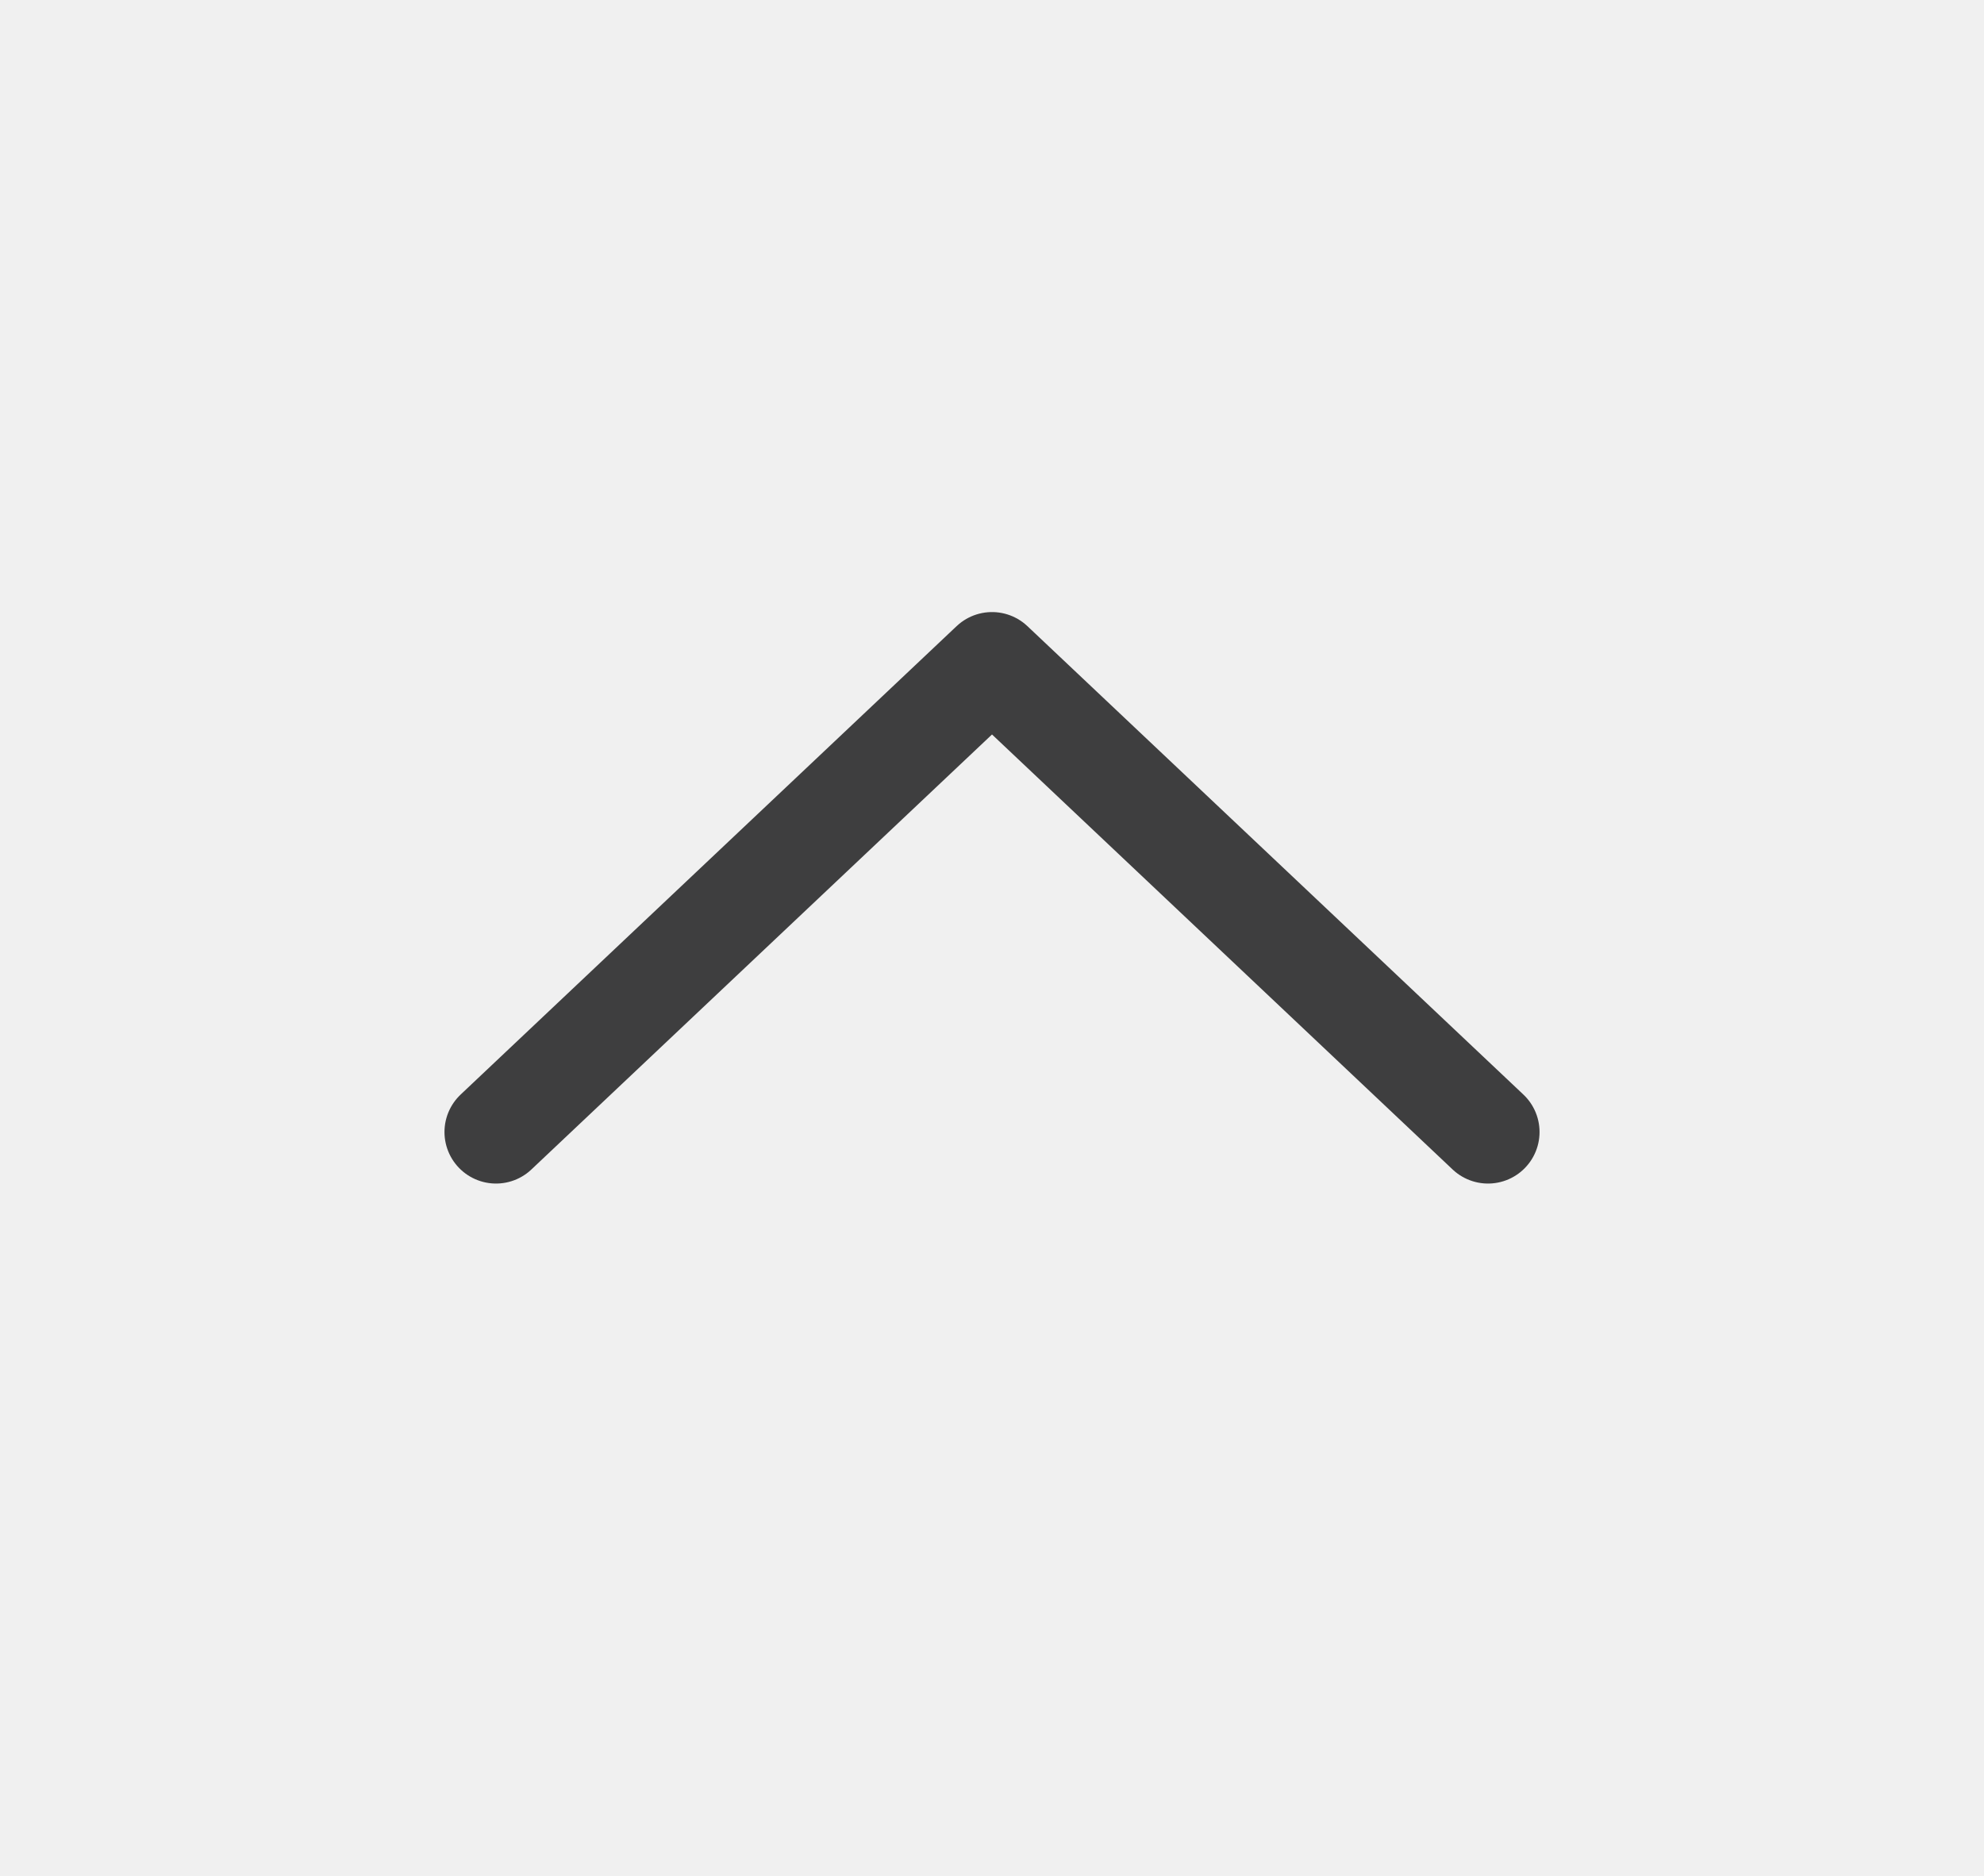
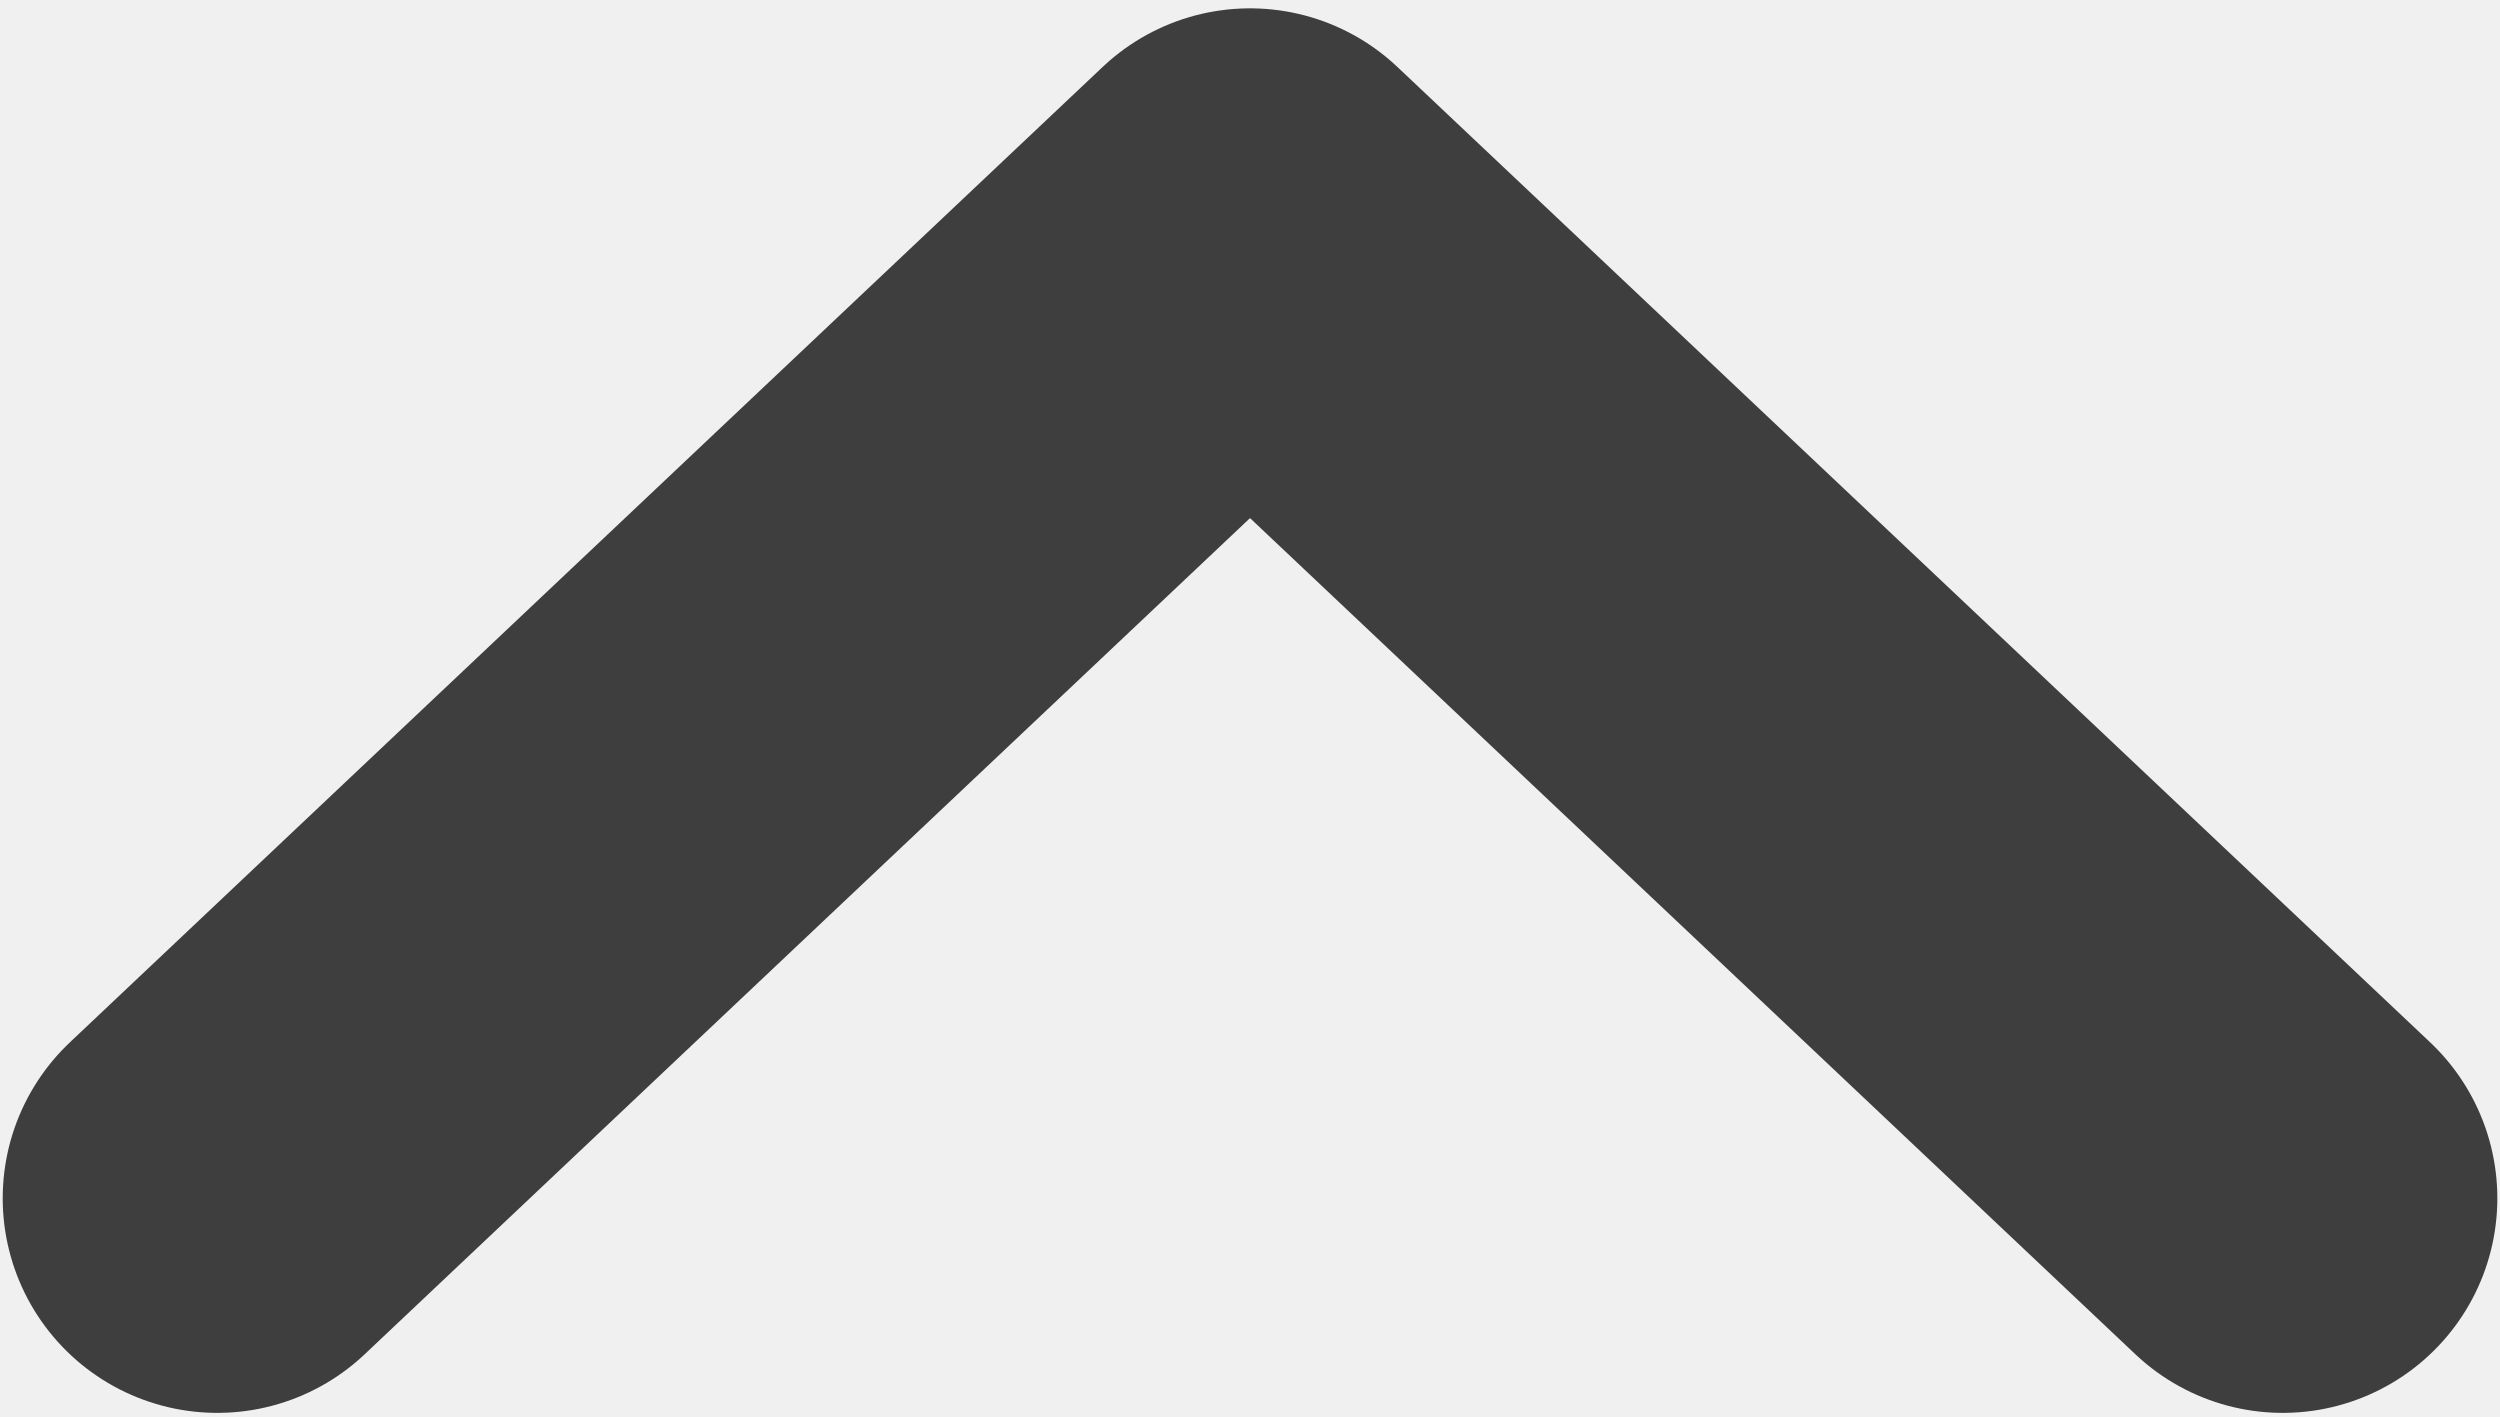
- <svg xmlns="http://www.w3.org/2000/svg" width="385" height="364" viewBox="0 0 385 364" fill="none">
-   <path d="M0 363.611L0 2.28882e-05L385 2.28882e-05L385 363.611L0 363.611Z" fill="white" fill-opacity="0.01" style="fill:white;fill-opacity:0.01;" />
-   <path d="M96.252 219.68L192.502 128.777L288.752 219.68" stroke="#3E3E3F" style="stroke:#3E3E3F;stroke:color(display-p3 0.243 0.243 0.247);stroke-opacity:1;" stroke-width="20" stroke-linecap="round" stroke-linejoin="round" />
+ <svg xmlns="http://www.w3.org/2000/svg" width="233" height="132" viewBox="0 0 233 132" fill="none">
+   <path d="M20.252 111.68L116.502 20.777L212.752 111.68" stroke="#3E3E3F" style="stroke:#3E3E3F;stroke:color(display-p3 0.243 0.243 0.247);stroke-opacity:1;" stroke-width="40" stroke-linecap="round" stroke-linejoin="round" />
</svg>
